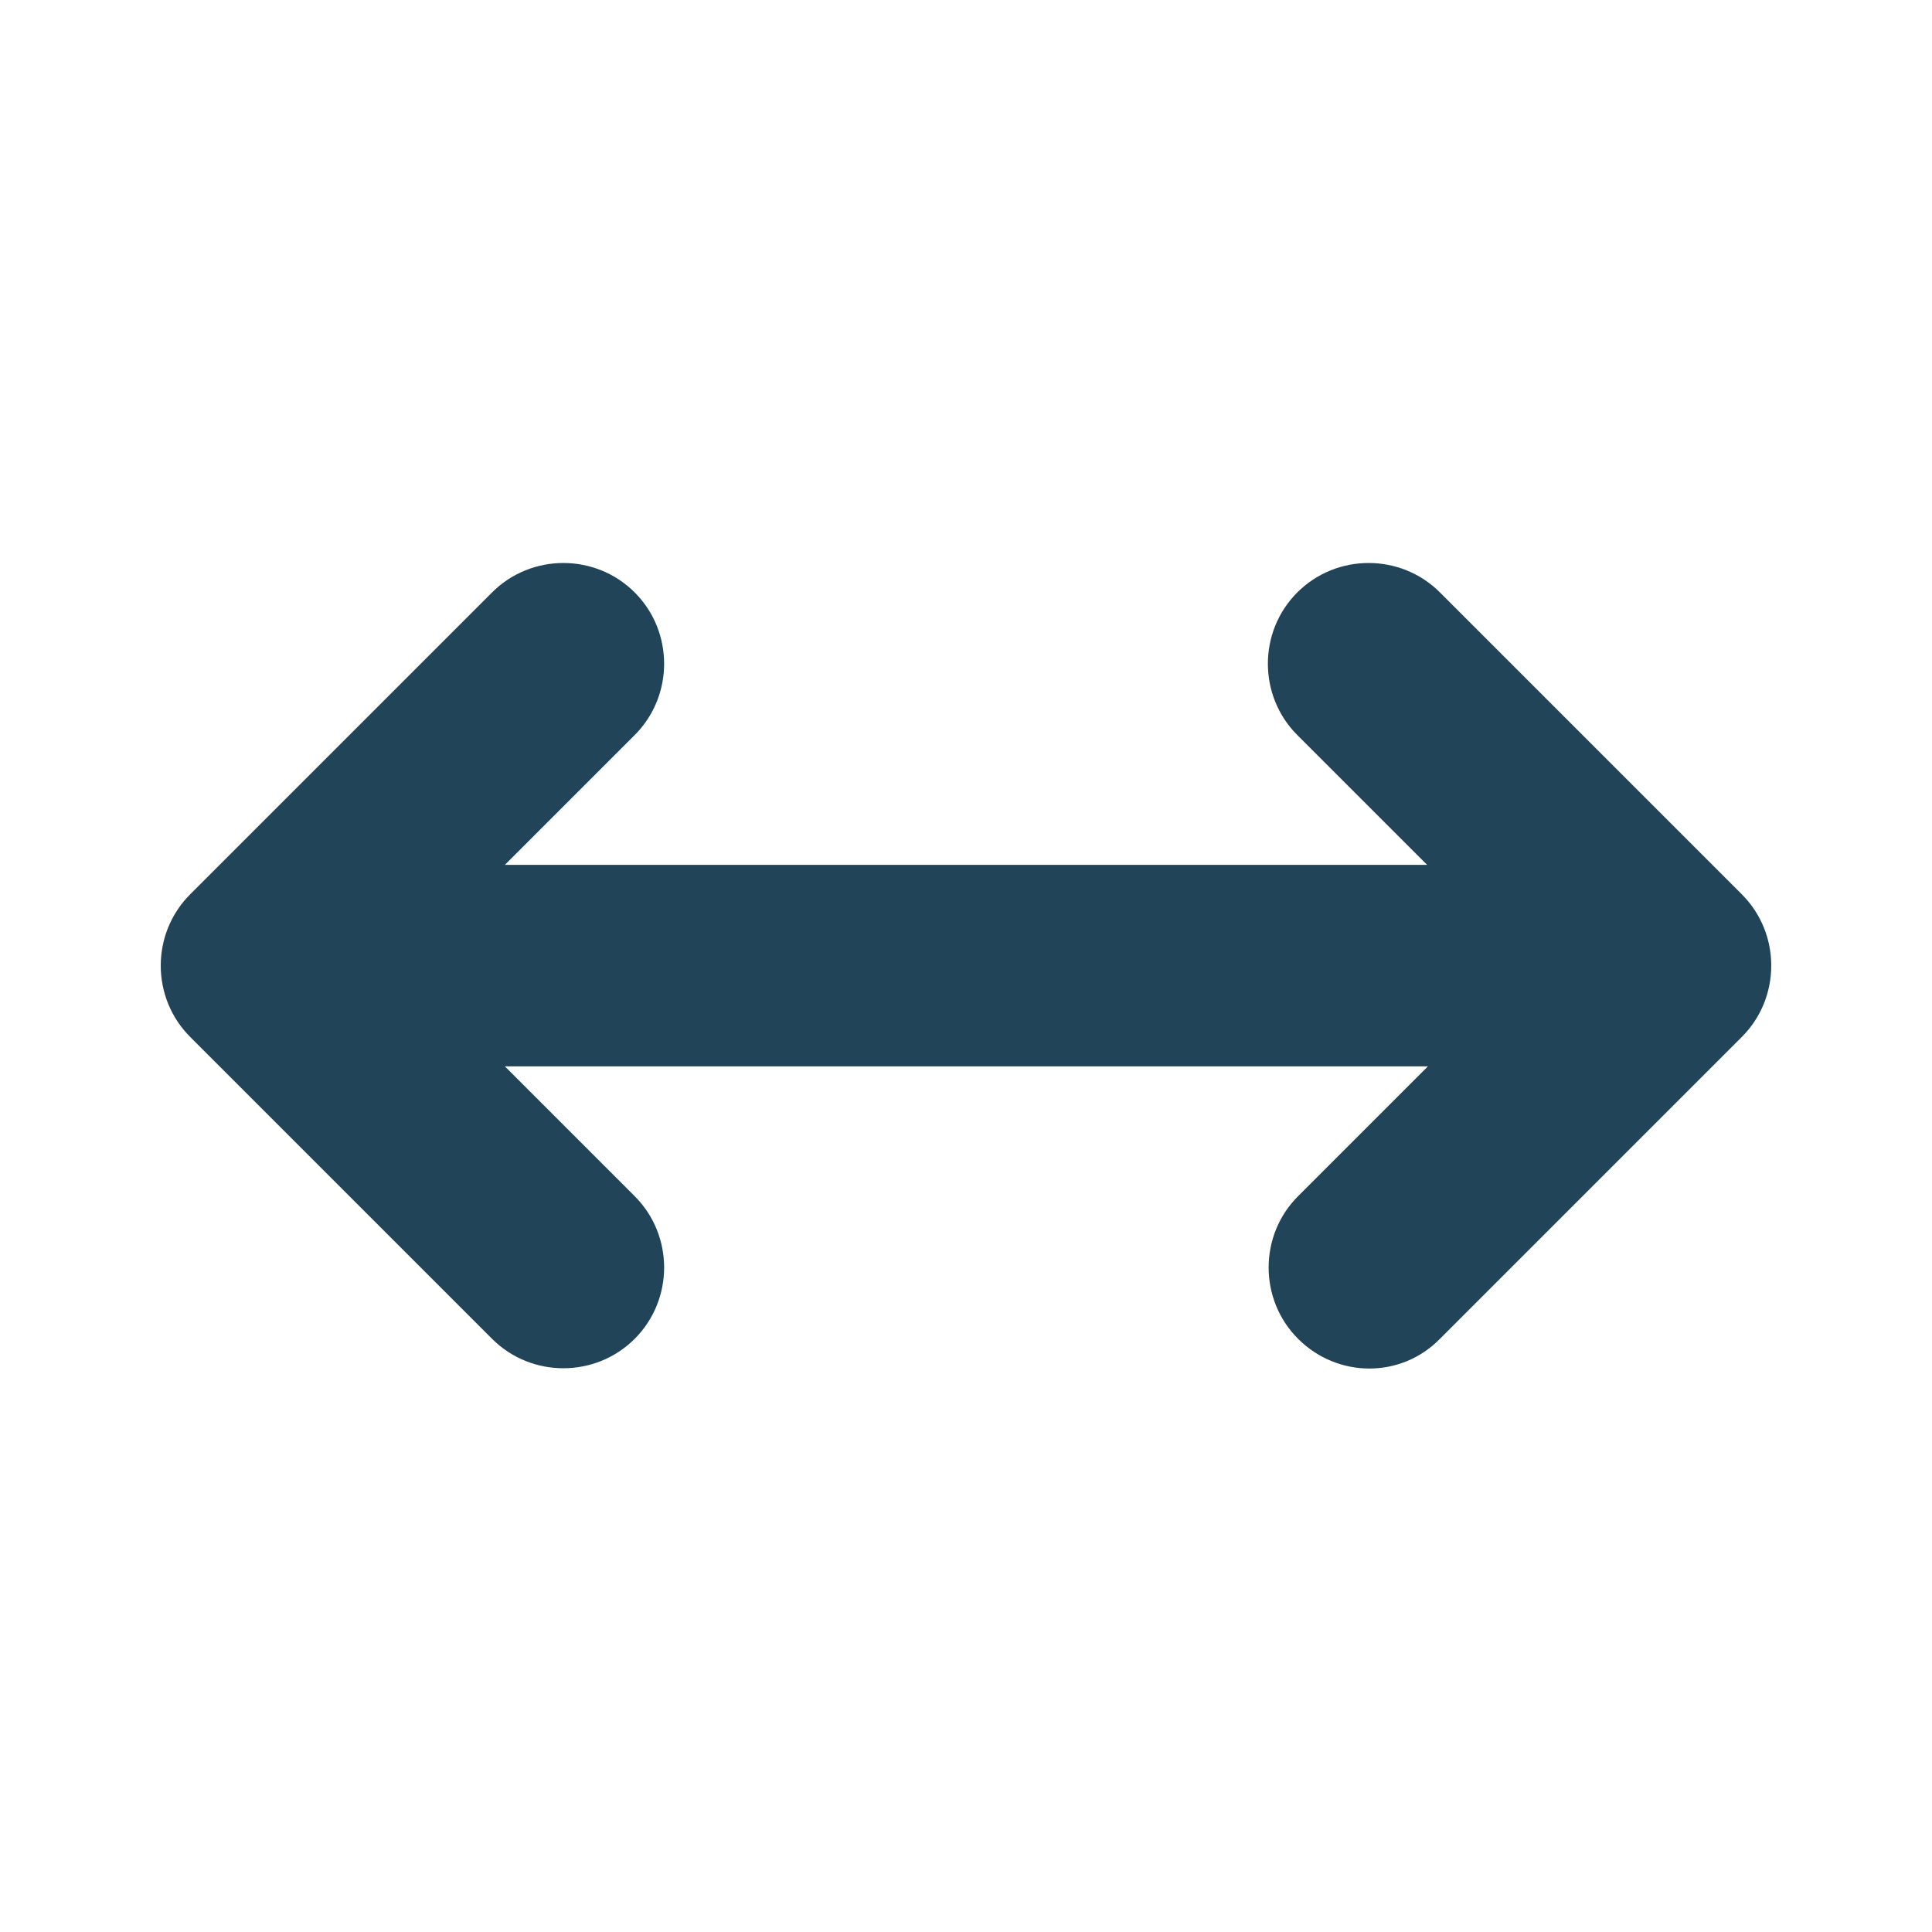
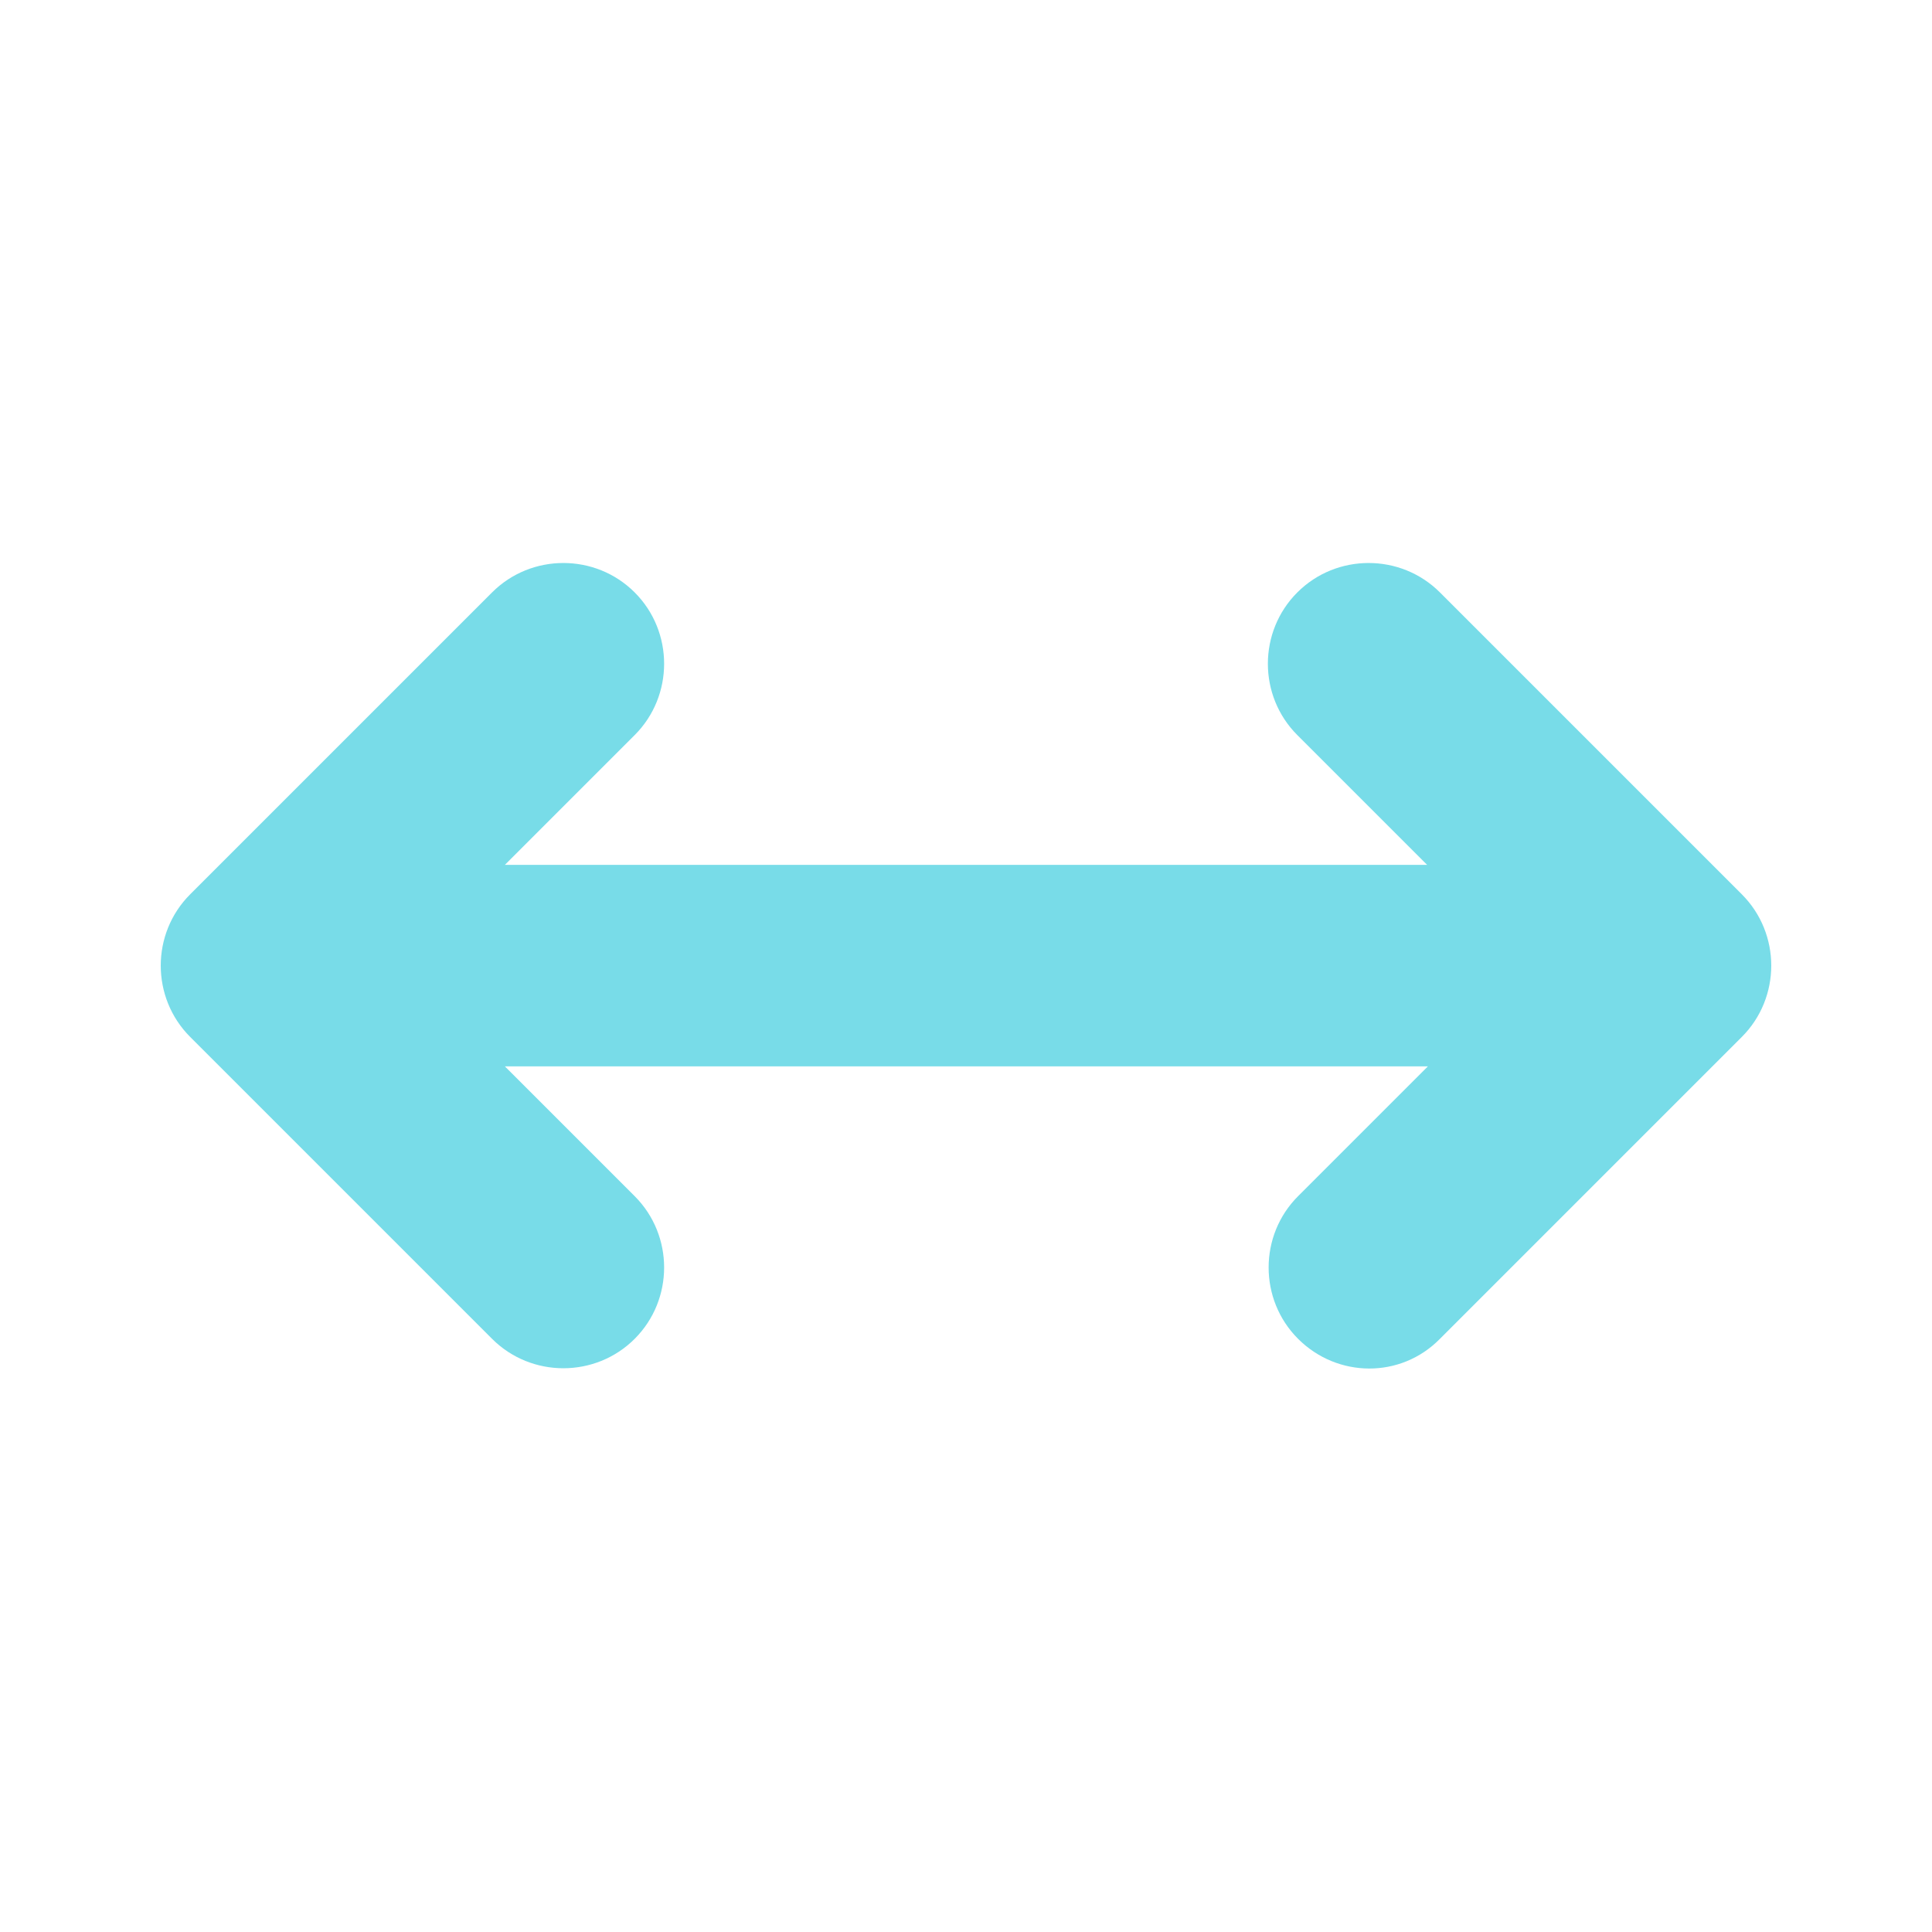
<svg xmlns="http://www.w3.org/2000/svg" version="1.1" id="svg2" x="0px" y="0px" viewBox="0 0 256 256" style="enable-background:new 0 0 256 256;" xml:space="preserve">
  <style type="text/css">
- 	.st0{fill:#224458;}
+ 	.st0{fill:#78DCE8;}
</style>
-   <path class="st0" d="M190.8,177.4l40-40c5.2-5.2,5.2-13.7,0-18.9l-40-40c-5.2-5.2-13.7-5.2-18.9,0s-5.2,13.7,0,18.9l17.2,17.2H66.9  l17.2-17.2c5.2-5.2,5.2-13.7,0-18.9s-13.7-5.2-18.9,0l-40,40c-5.2,5.2-5.2,13.7,0,18.9l40,40c5.2,5.2,13.7,5.2,18.9,0  s5.2-13.7,0-18.9l-17.2-17.2h122.3l-17.2,17.2c-5.2,5.2-5.2,13.7,0,18.9S185.6,182.7,190.8,177.4L190.8,177.4z" />
+   <path class="st0" d="M190.8,177.4l40-40c5.2-5.2,5.2-13.7,0-18.9l-40-40c-5.2-5.2-13.7-5.2-18.9,0s-5.2,13.7,0,18.9l17.2,17.2H66.9  l17.2-17.2c5.2-5.2,5.2-13.7,0-18.9s-13.7-5.2-18.9,0l-40,40c-5.2,5.2-5.2,13.7,0,18.9l40,40c5.2,5.2,13.7,5.2,18.9,0  s5.2-13.7,0-18.9l-17.2-17.2h122.3L172,158.5c-5.2,5.2-5.2,13.7,0,18.9S185.6,182.7,190.8,177.4L190.8,177.4z" />
</svg>
